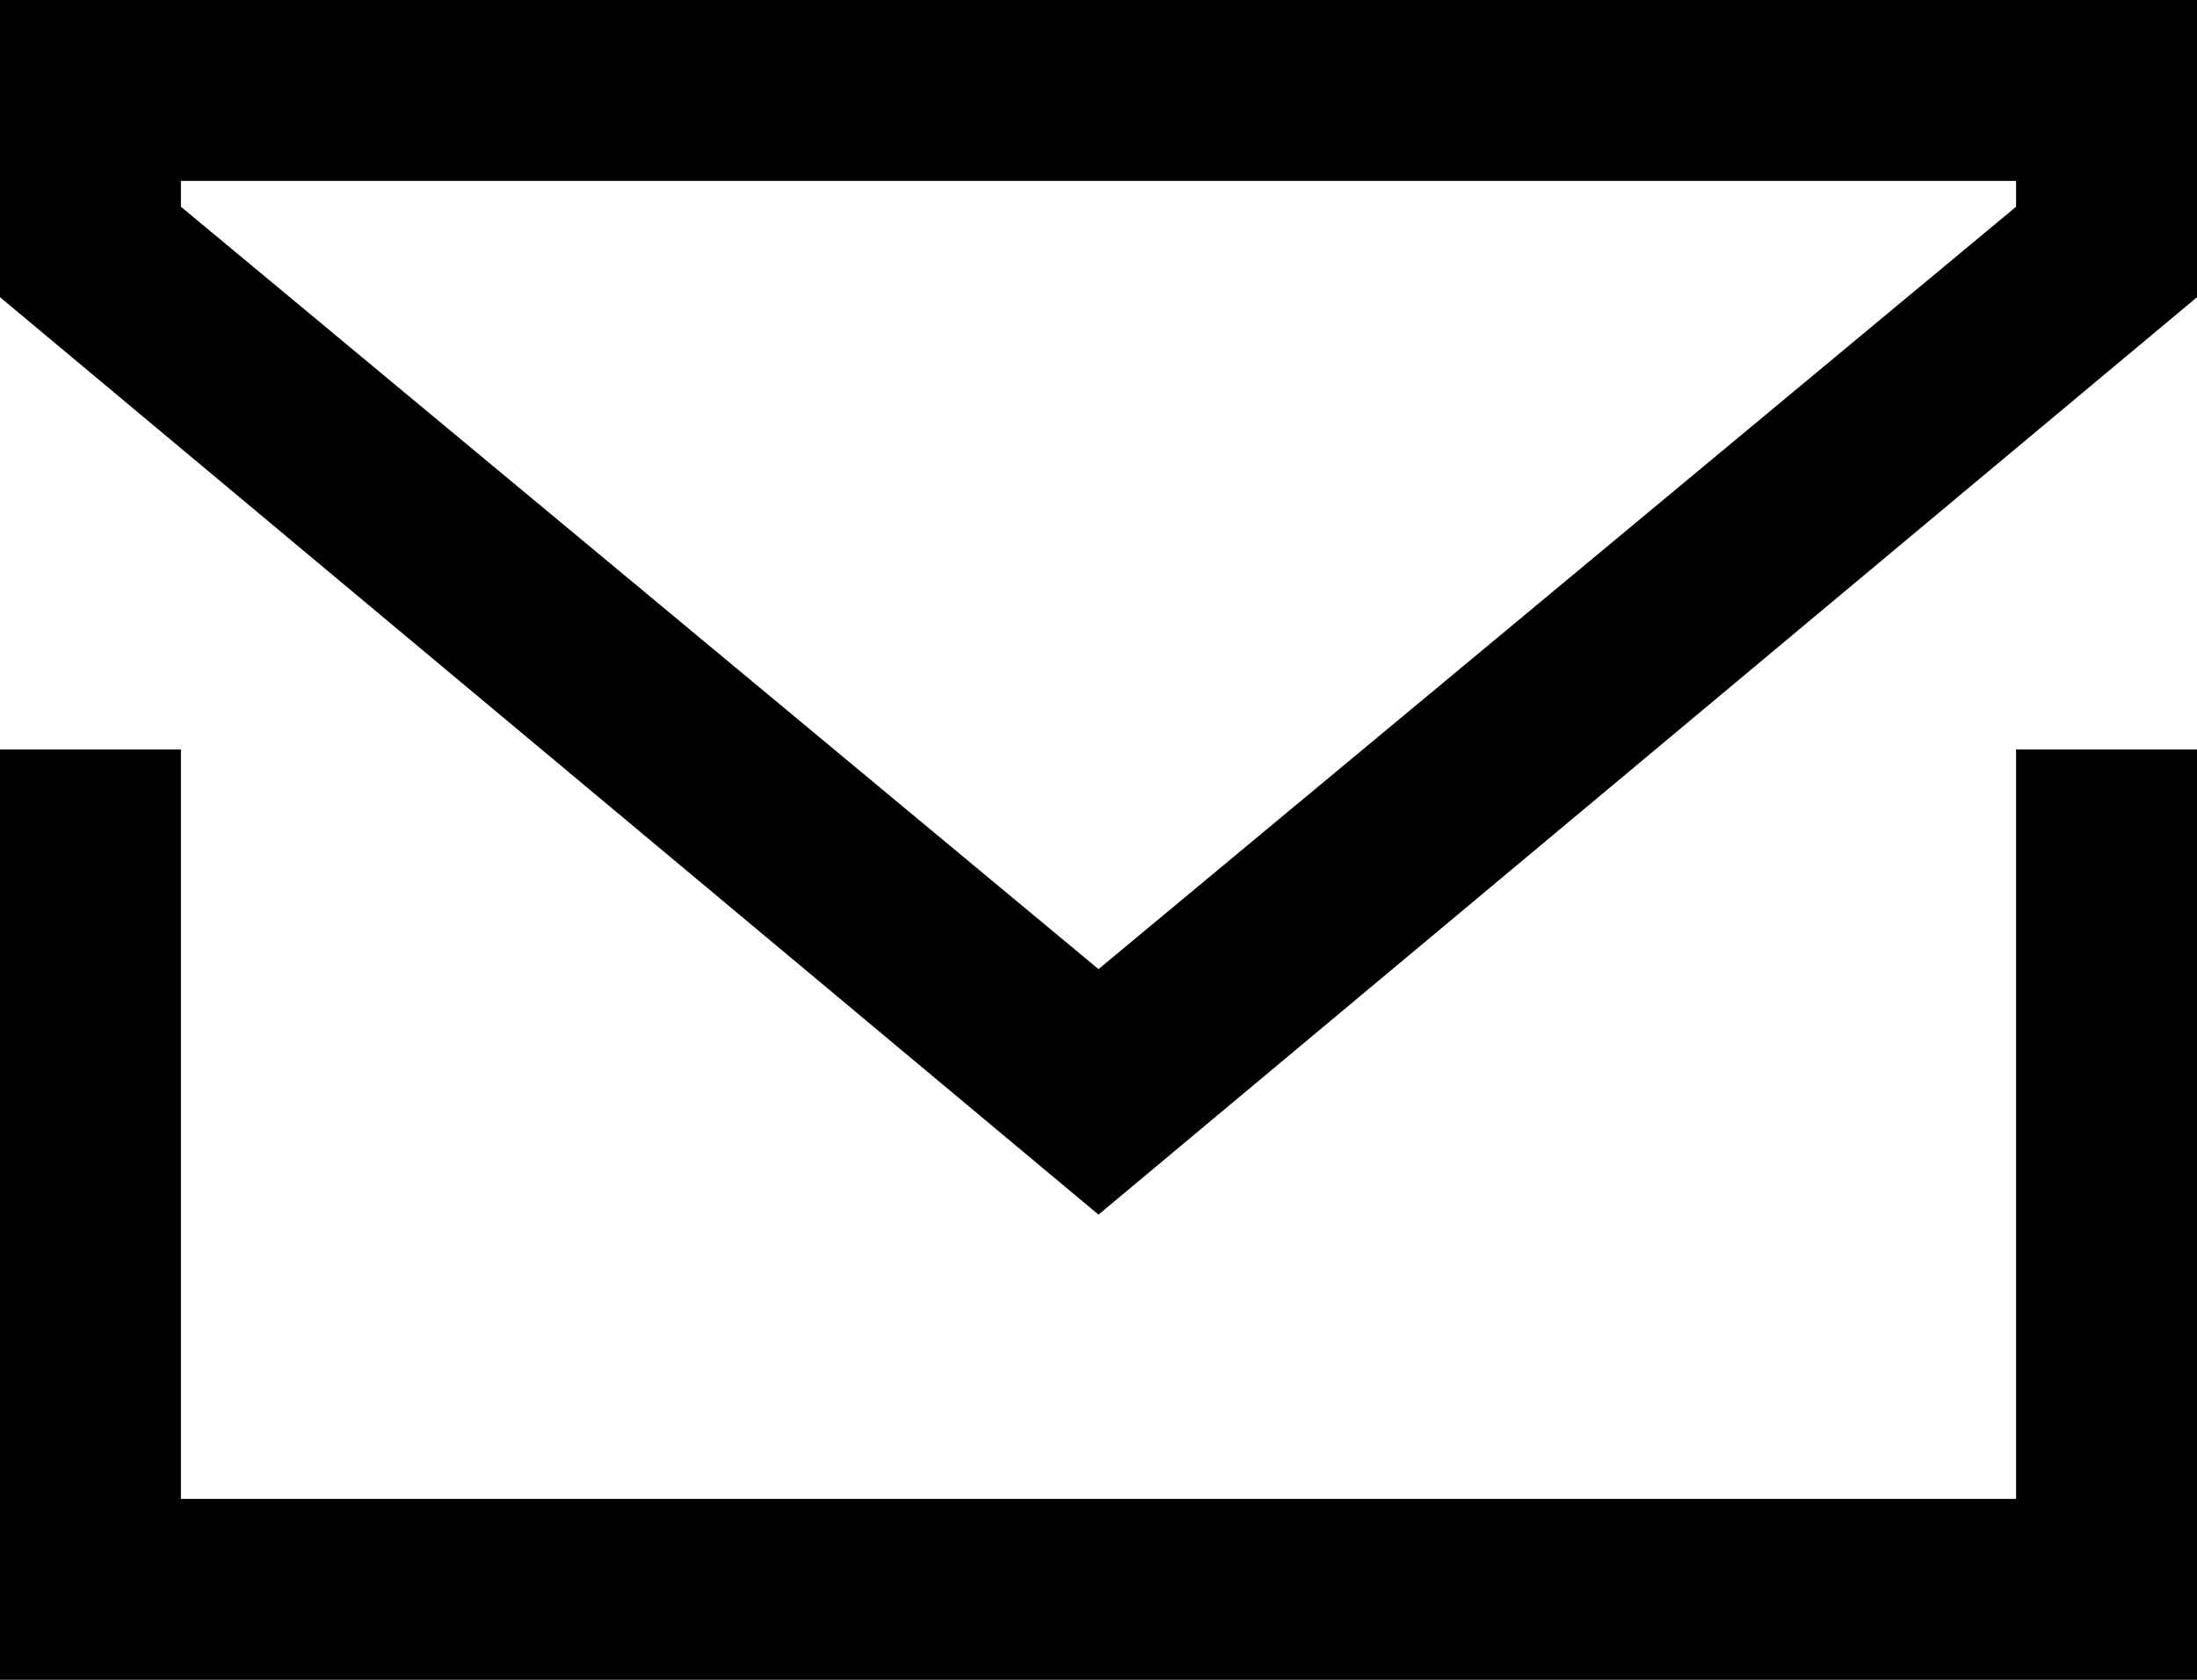
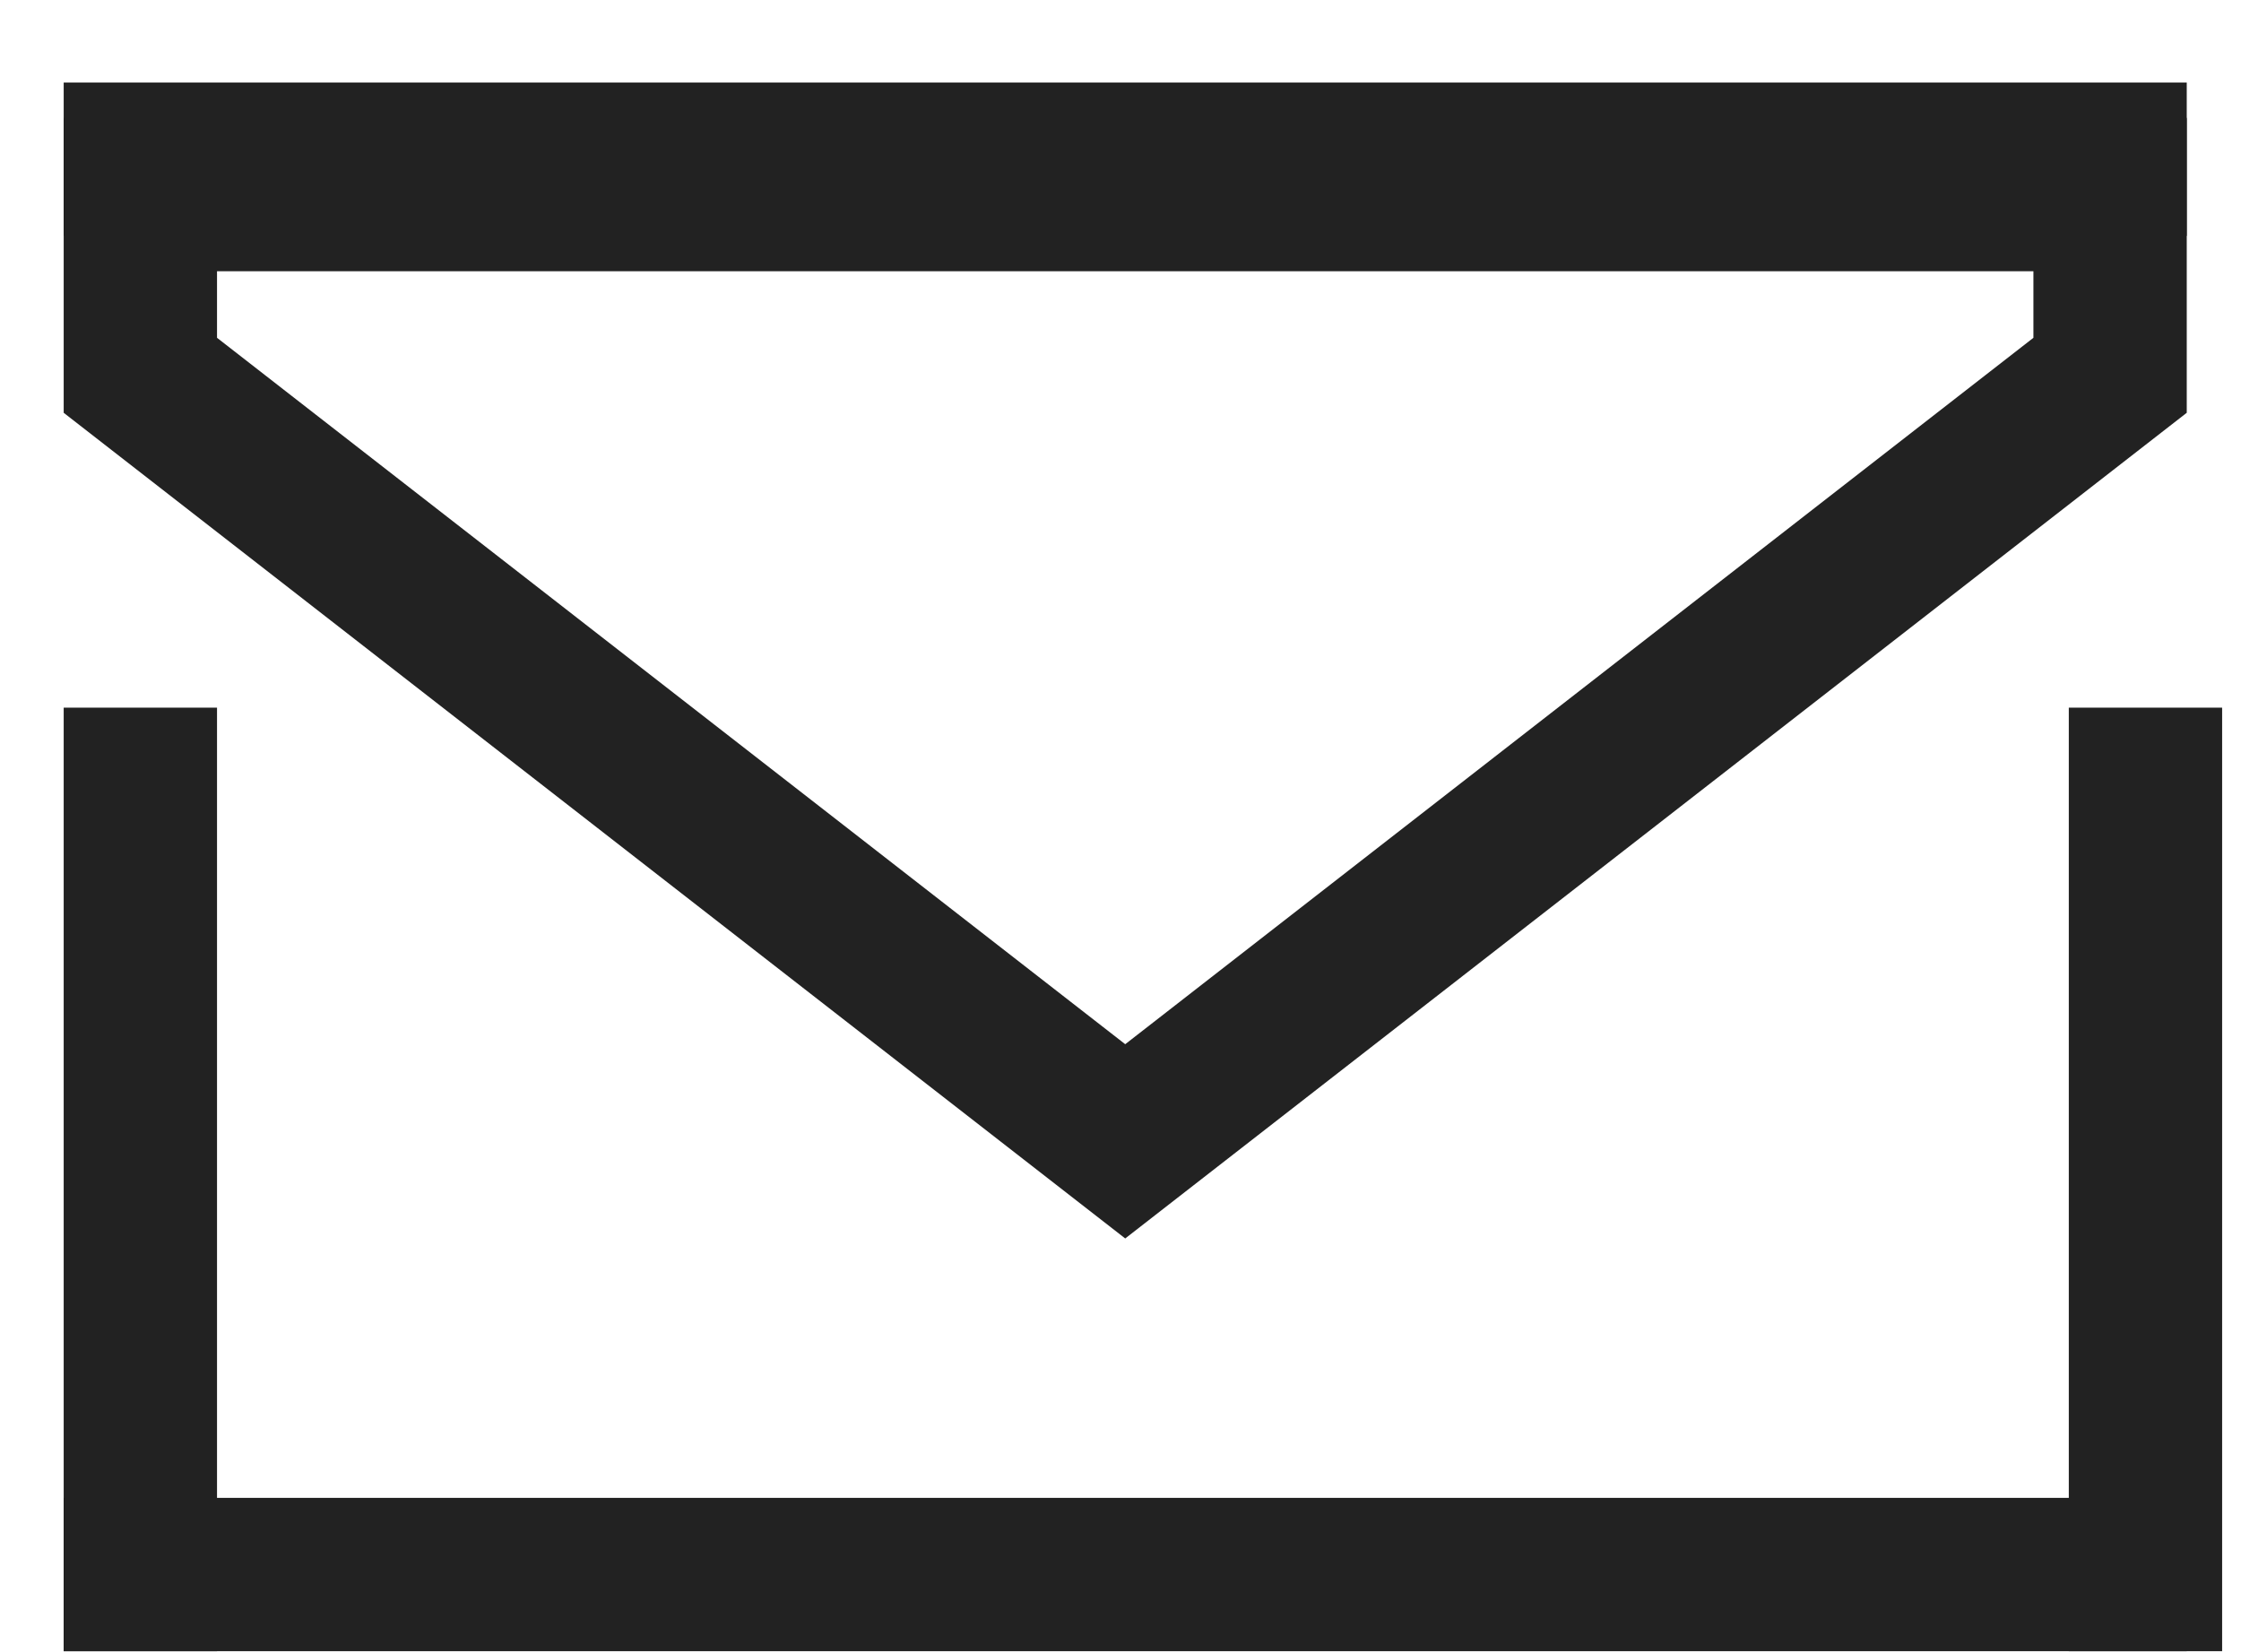
- <svg xmlns="http://www.w3.org/2000/svg" version="1.1" id="Layer_1" x="0px" y="0px" viewBox="0 0 17 13" style="enable-background:new 0 0 17 13;" xml:space="preserve">
-   <path d="M15.6,11.6H1.4V5.8H0V13h17V5.8h-1.4V11.6z M0,0v2.3l8.5,7.1L17,2.3V0H0z M15.6,1.6L8.5,7.5L1.4,1.6V1.4h14.2L15.6,1.6z" />
+ <svg xmlns="http://www.w3.org/2000/svg" width="19" height="14" viewBox="0 0 19 14" fill="none">
+   <line x1="1.19" y1="6" x2="1.19" y2="14" stroke="#222222" stroke-width="1.3" />
+   <line x1="18.19" y1="6" x2="18.19" y2="14" stroke="#222222" stroke-width="1.3" />
+   <line x1="0.54" y1="13.35" x2="18.54" y2="13.35" stroke="#222222" stroke-width="1.3" />
+   <line x1="0.54" y1="1.35" x2="18.54" y2="1.35" stroke="#222222" stroke-width="1.3" />
+   <path d="M17.89 3.182L9.54 9.677L1.19 3.182V1.65H4.04L9.54 1.65H14.54H17.89V3.182Z" stroke="#222222" stroke-width="1.3" />
</svg>
